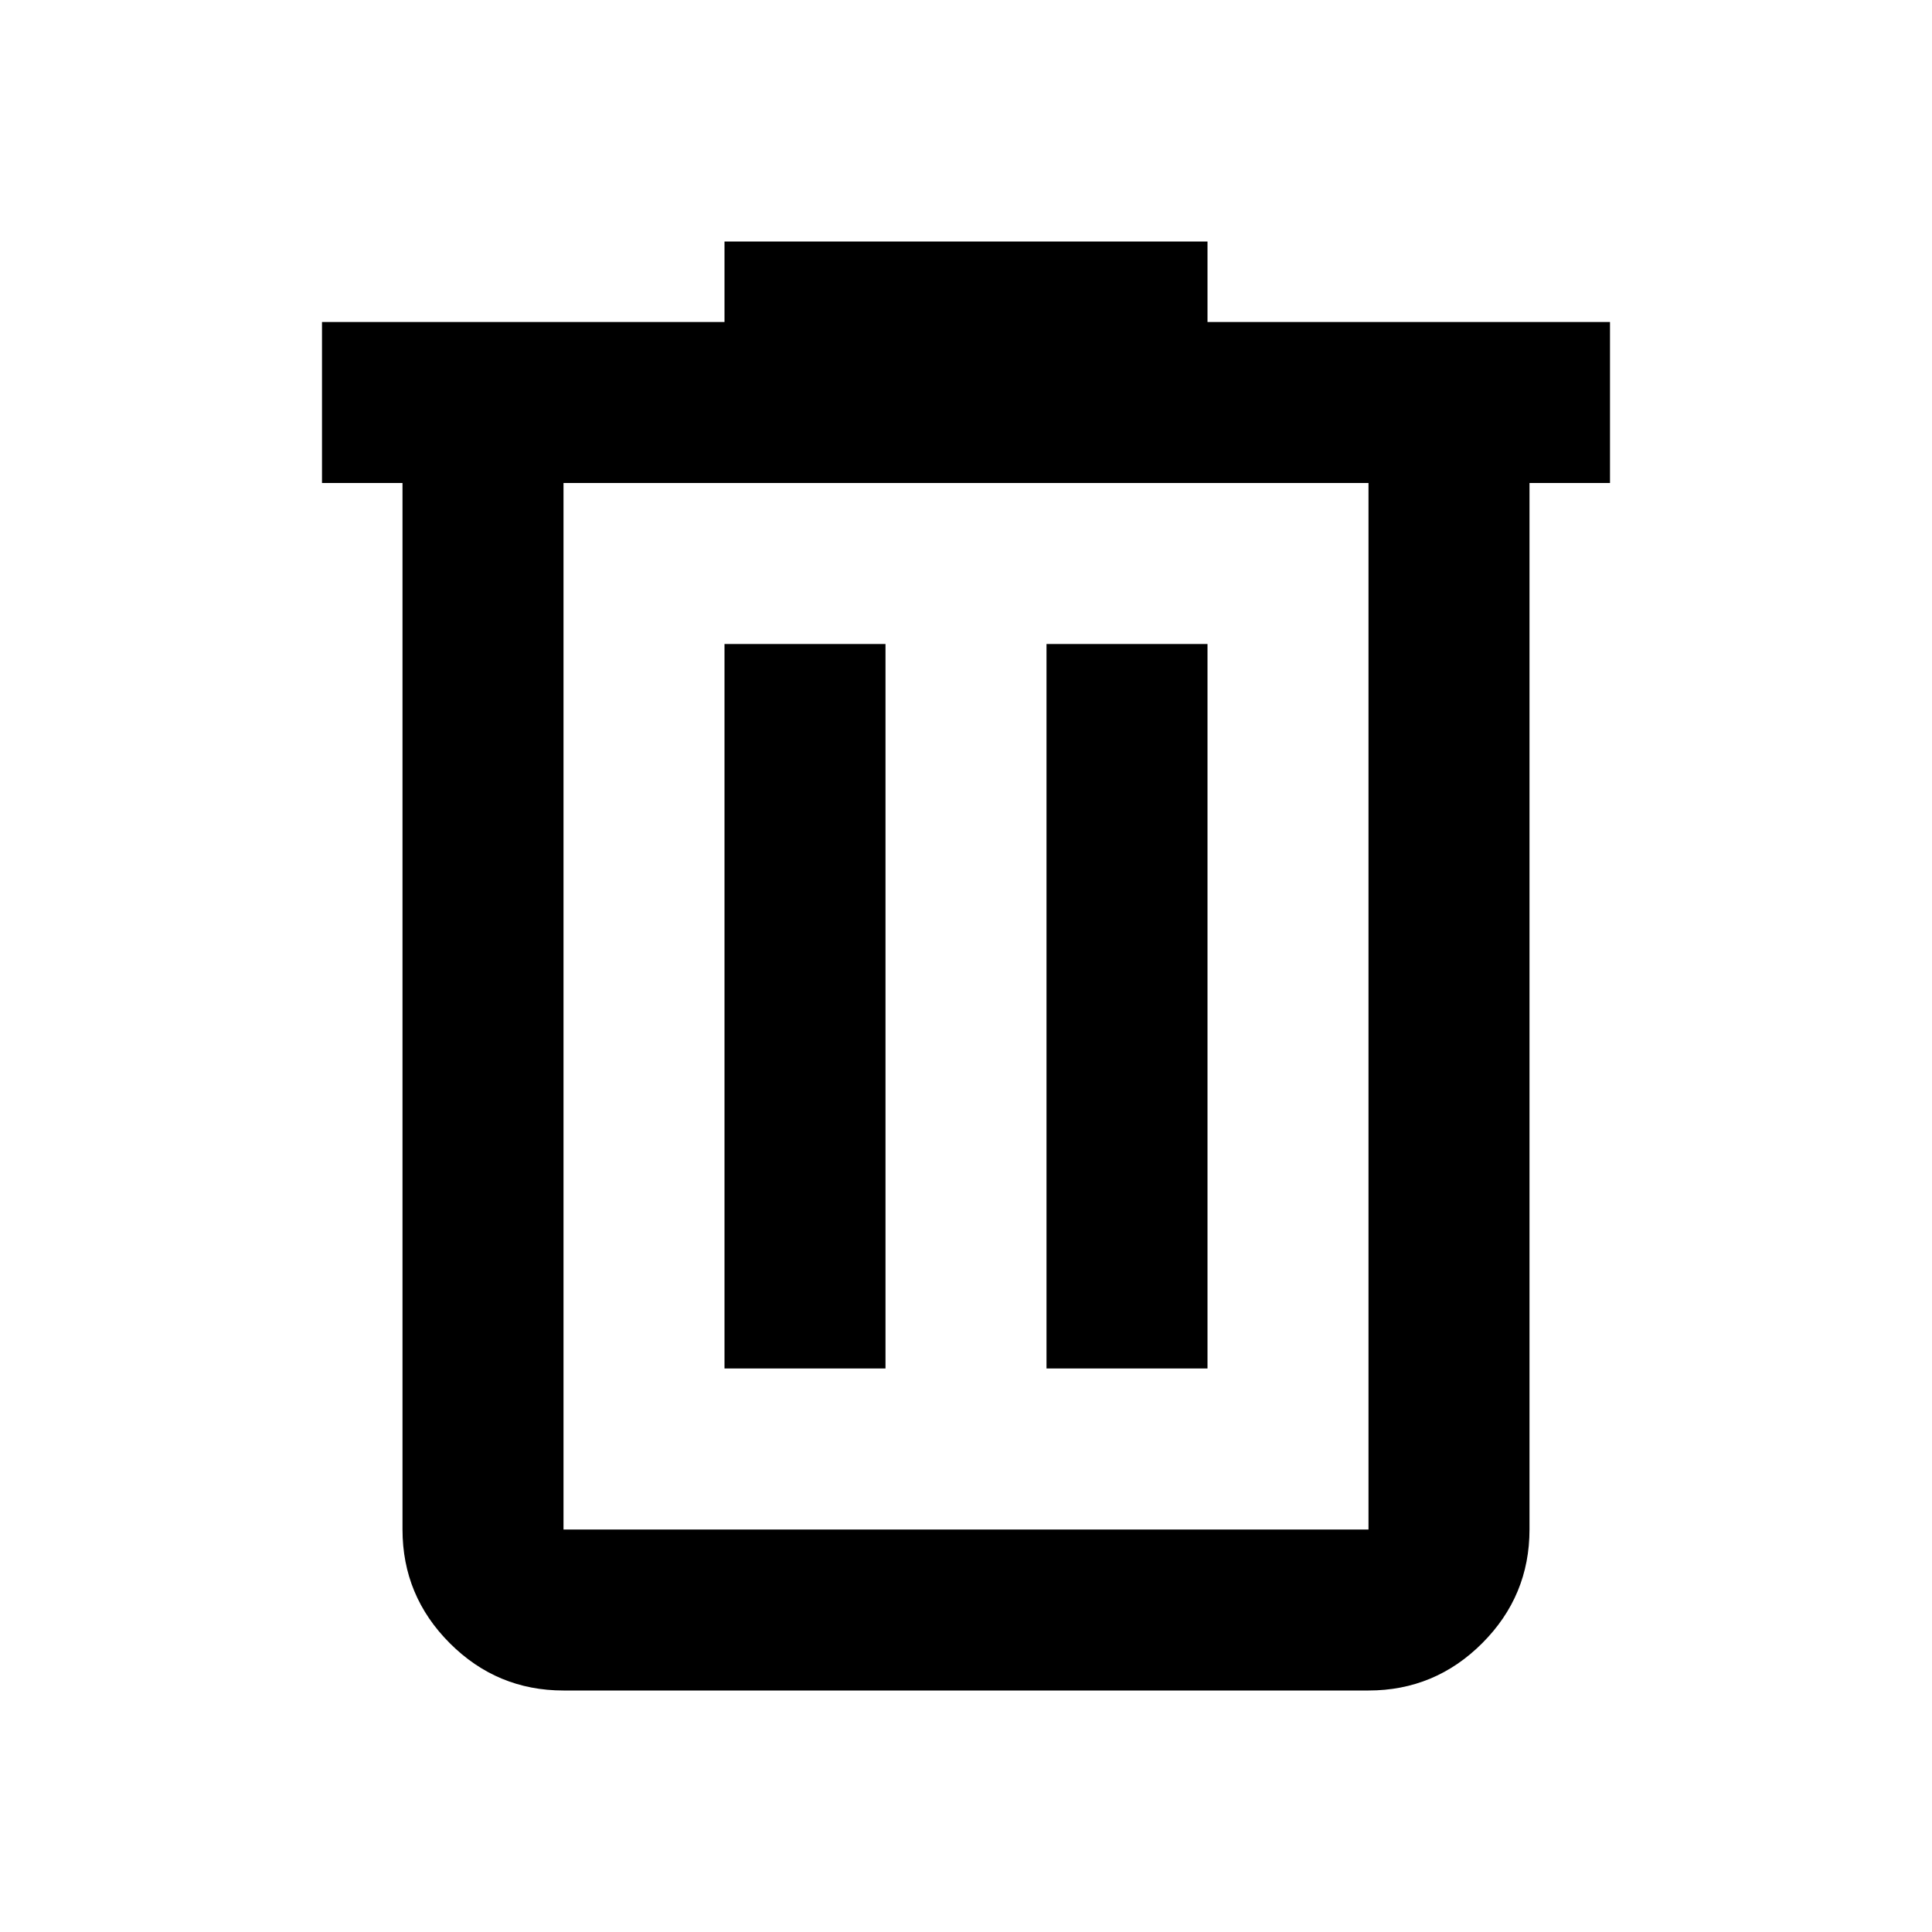
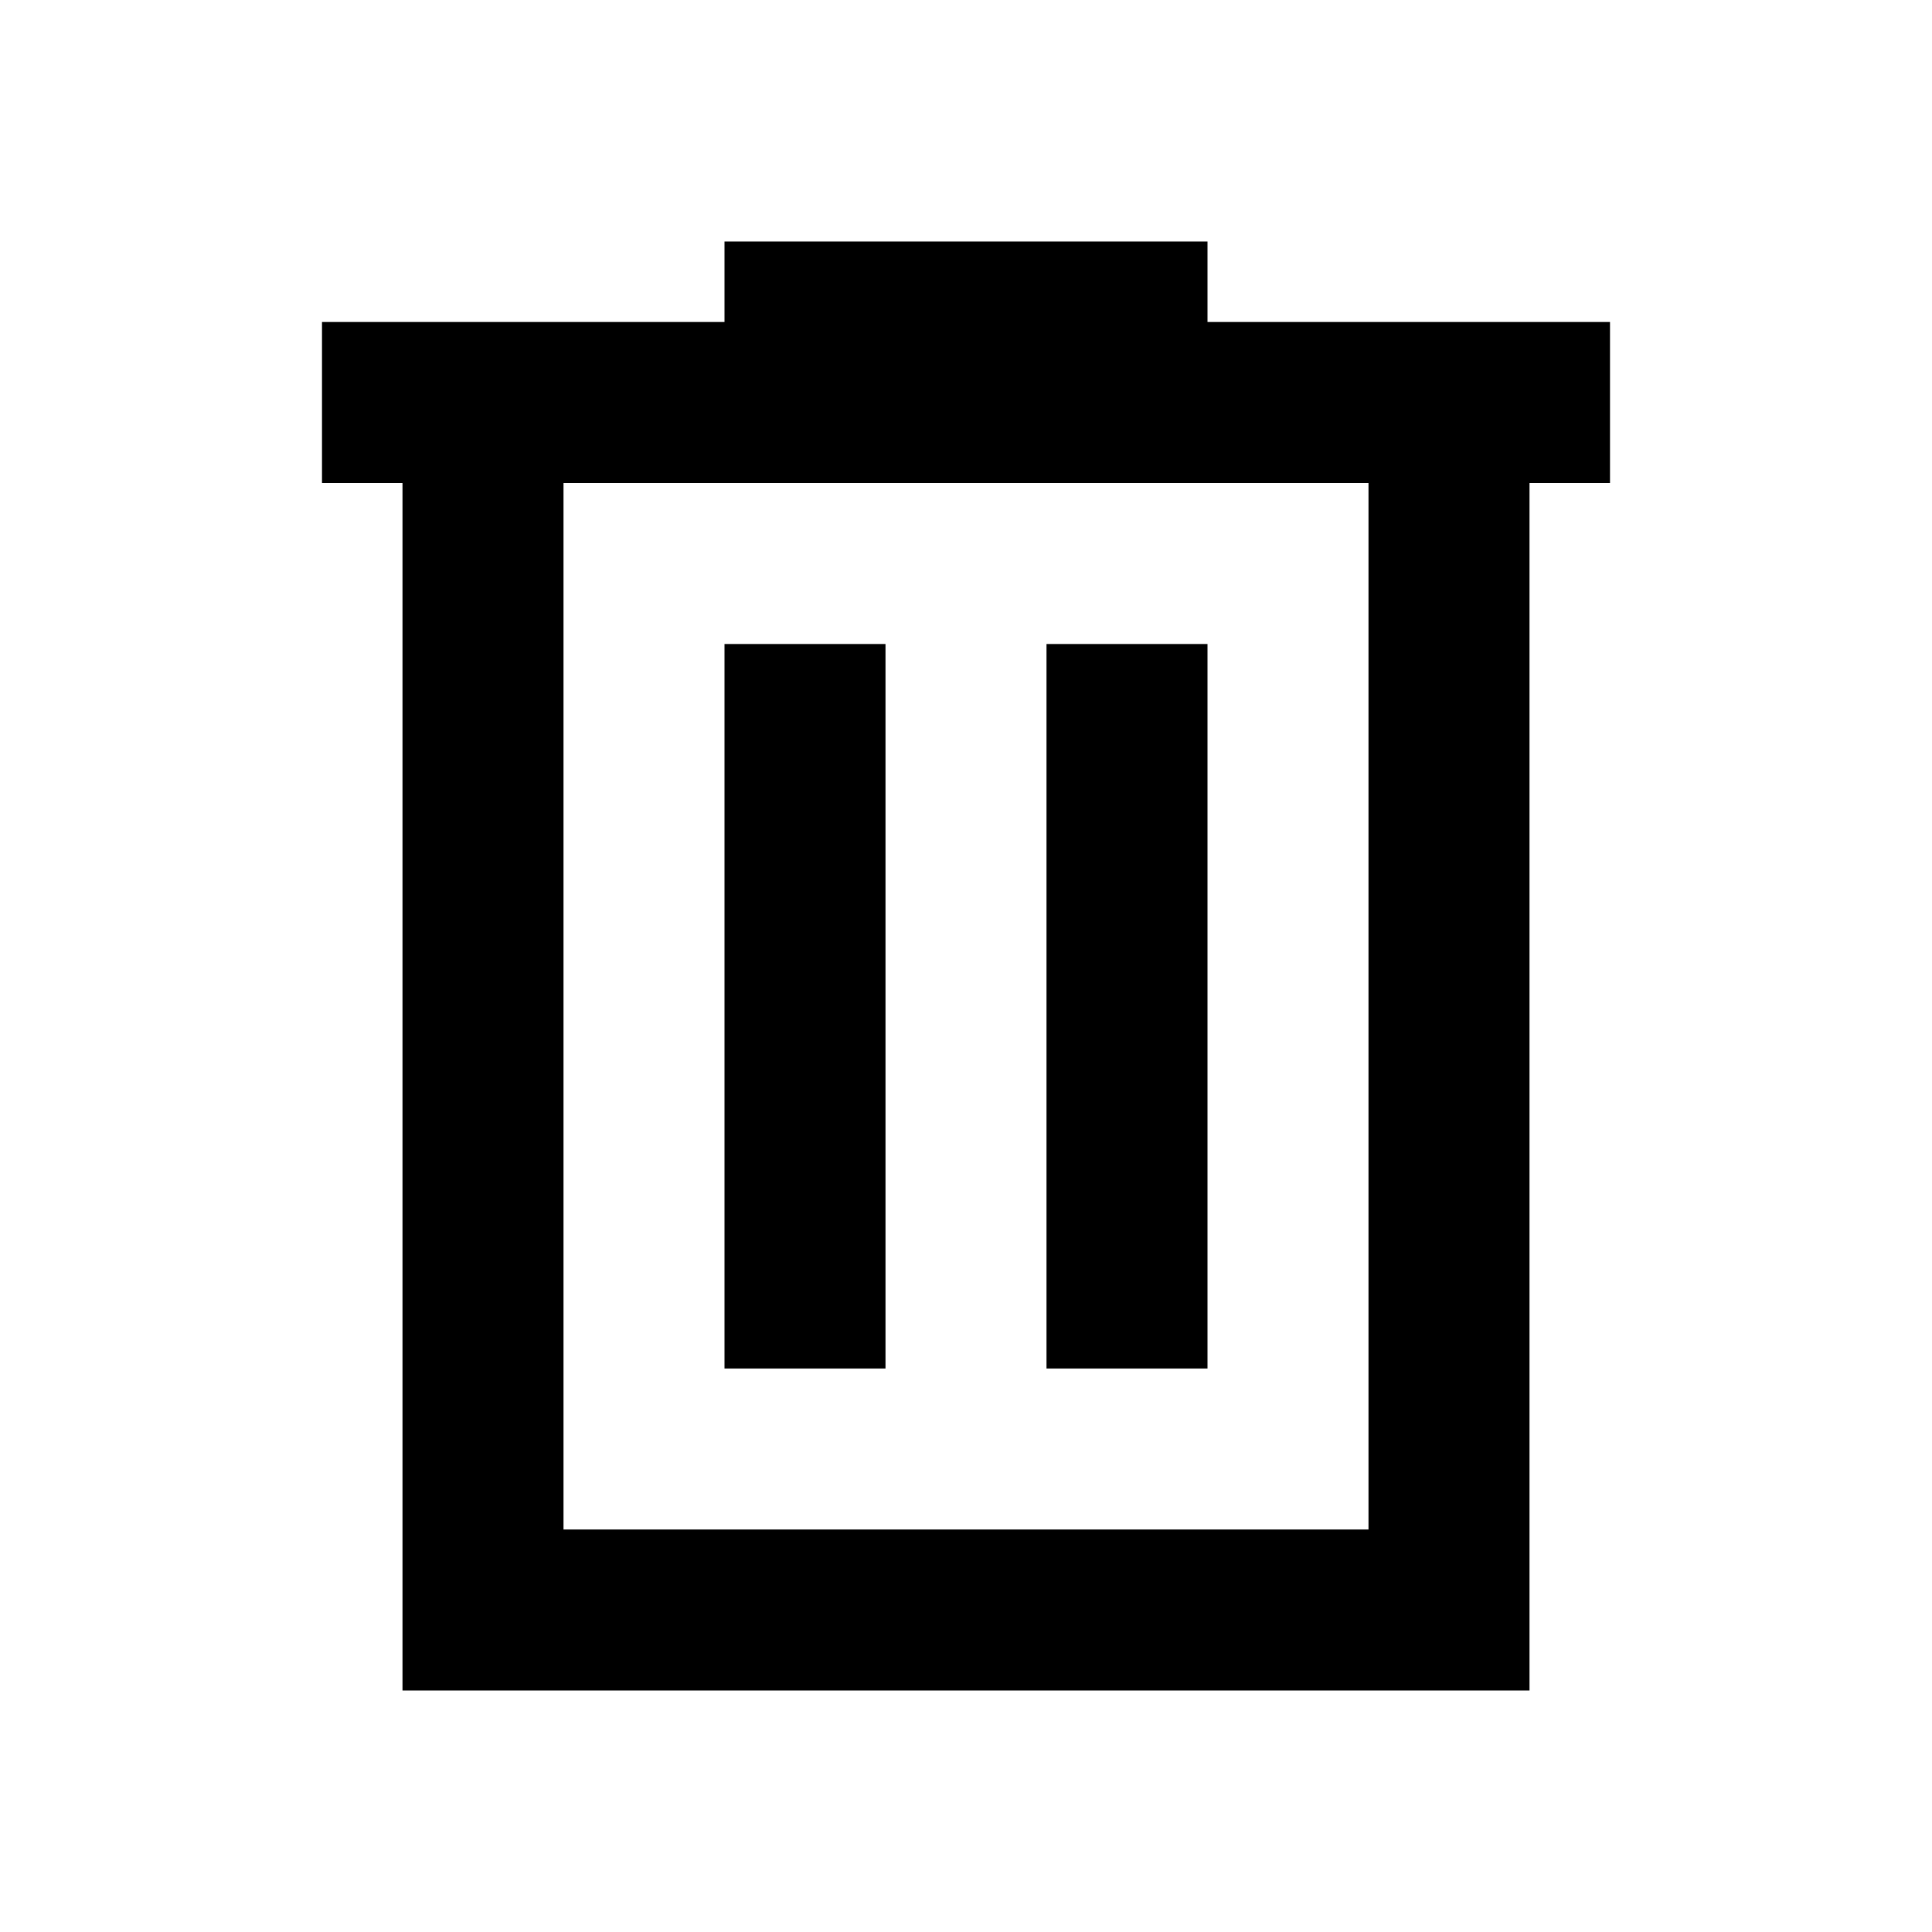
<svg xmlns="http://www.w3.org/2000/svg" fill="currentColor" height="24" viewBox="0 -960 960 960" width="24">
-   <path d="M280-120q-33 0-56.5-23.5T200-200v-520h-40v-80h200v-40h240v40h200v80h-40v520q0 33-23.5 56.5T680-120H280Zm400-600H280v520h400v-520ZM360-280h80v-360h-80v360Zm160 0h80v-360h-80v360ZM280-720v520-520Z" />
+   <path d="M200-120v-600h-40v-80h200v-40h240v40h200v80h-40v600H200Zm80-80h400v-520H280v520Zm80-80h80v-360h-80v360Zm160 0h80v-360h-80v360ZM280-720v520-520Z" />
</svg>
